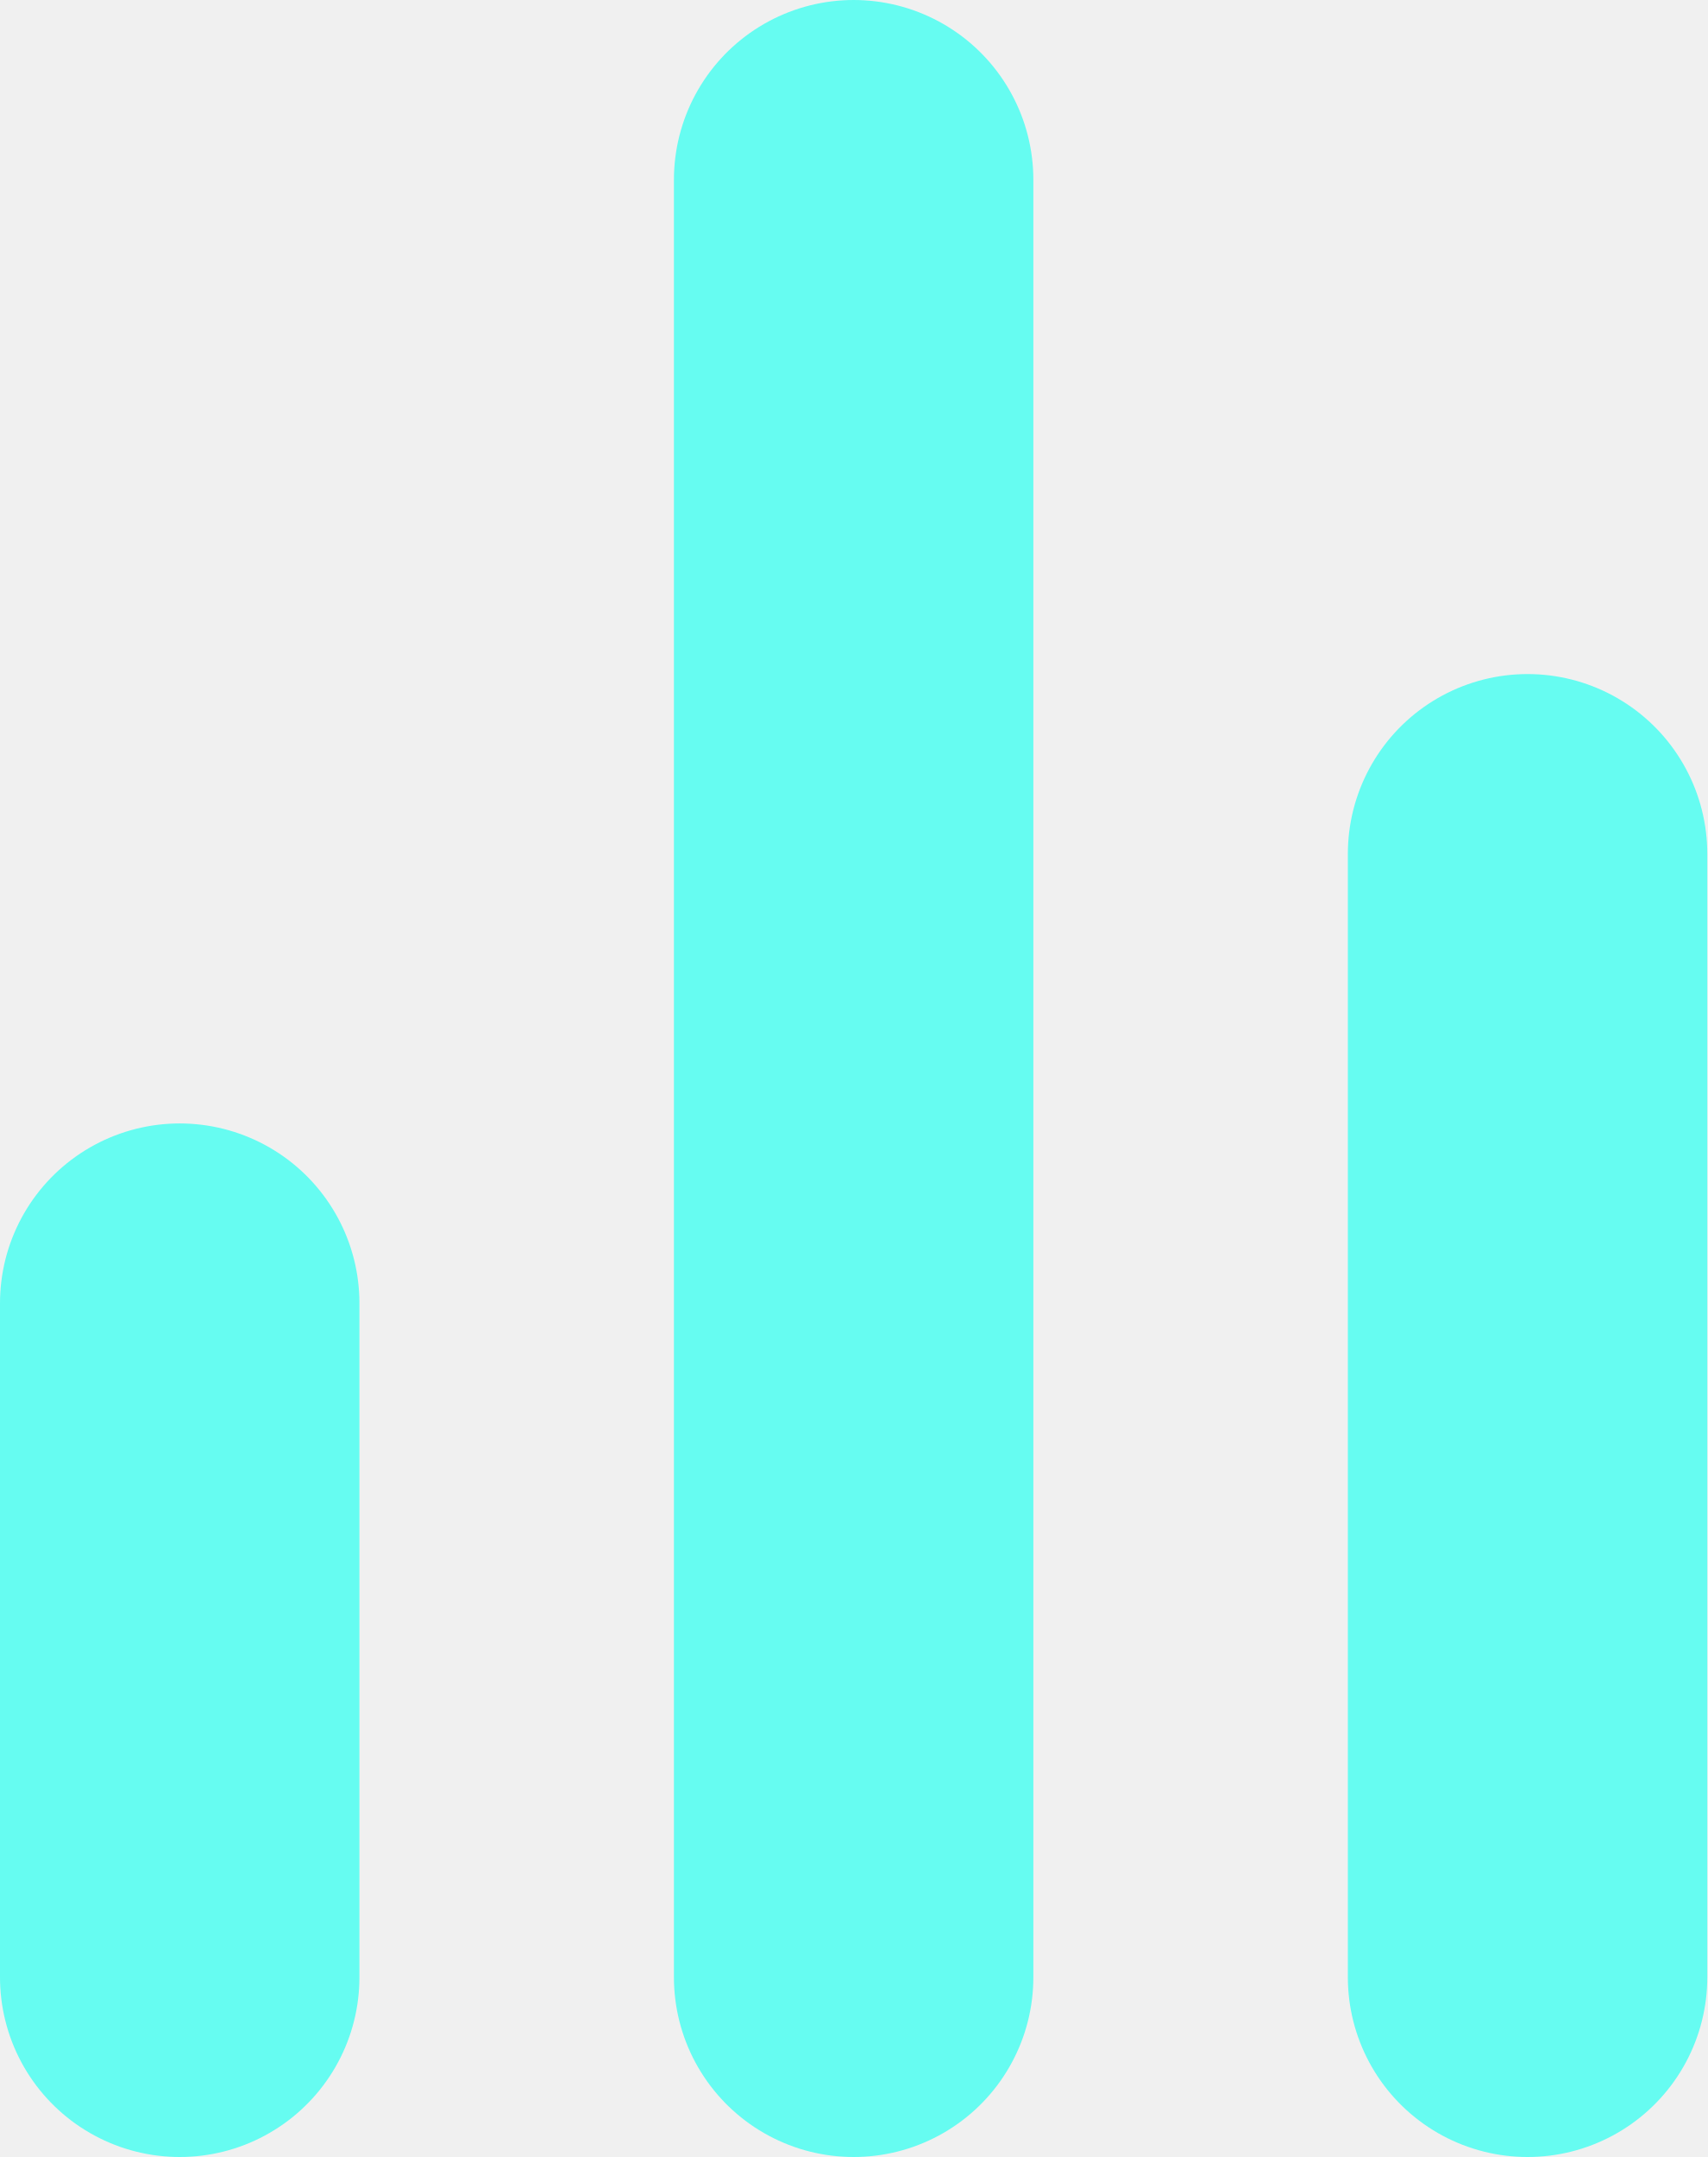
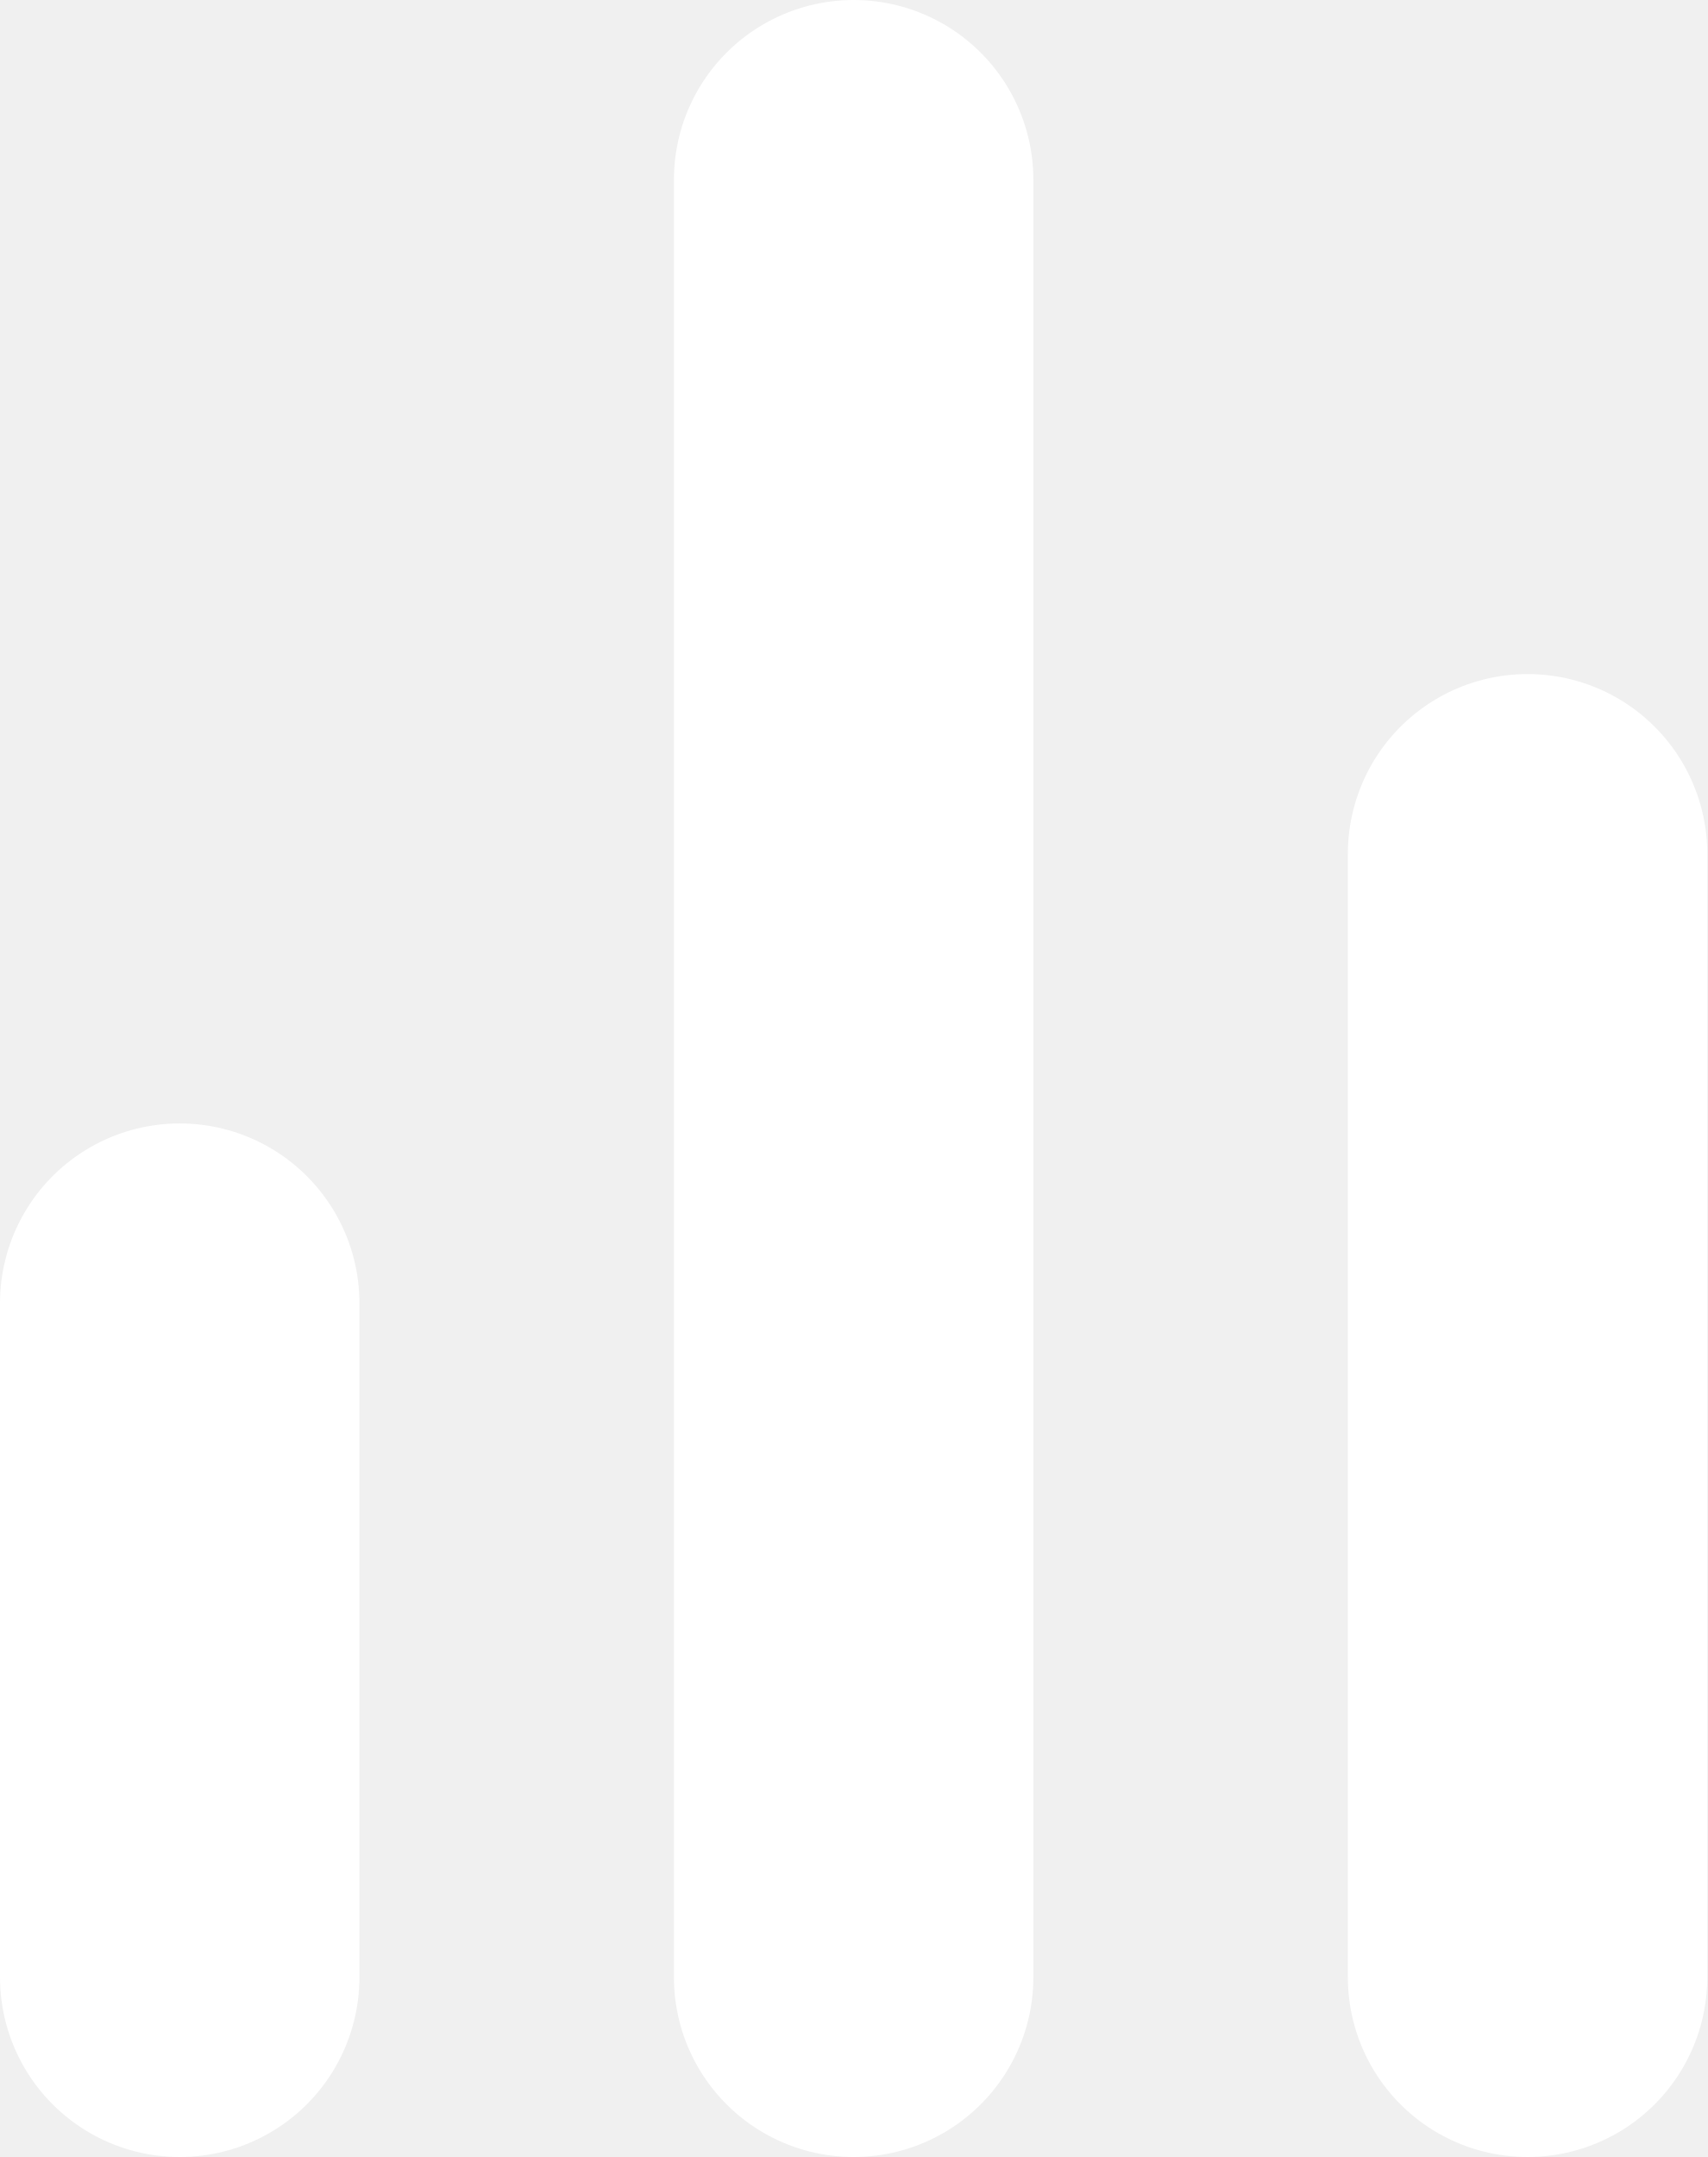
- <svg xmlns="http://www.w3.org/2000/svg" width="19" height="24" viewBox="0 0 19 24" fill="#ffffff">
-   <path d="M17 22V9.5" stroke="#66FCF1" stroke-width="4" stroke-linecap="round" stroke-linejoin="round" />
-   <path d="M9.5 22V2" stroke="#66FCF1" stroke-width="4" stroke-linecap="round" stroke-linejoin="round" />
-   <path d="M2 22V14.5" stroke="#66FCF1" stroke-width="4" stroke-linecap="round" stroke-linejoin="round" />
+ <svg xmlns="http://www.w3.org/2000/svg" width="19" height="24" viewBox="0 0 19 24" fill="none">
+   <path d="M17 22V9.5" stroke="white" stroke-width="4" stroke-linecap="round" stroke-linejoin="round" />
+   <path d="M9.5 22V2" stroke="white" stroke-width="4" stroke-linecap="round" stroke-linejoin="round" />
+   <path d="M2 22V14.5" stroke="white" stroke-width="4" stroke-linecap="round" stroke-linejoin="round" />
</svg>
